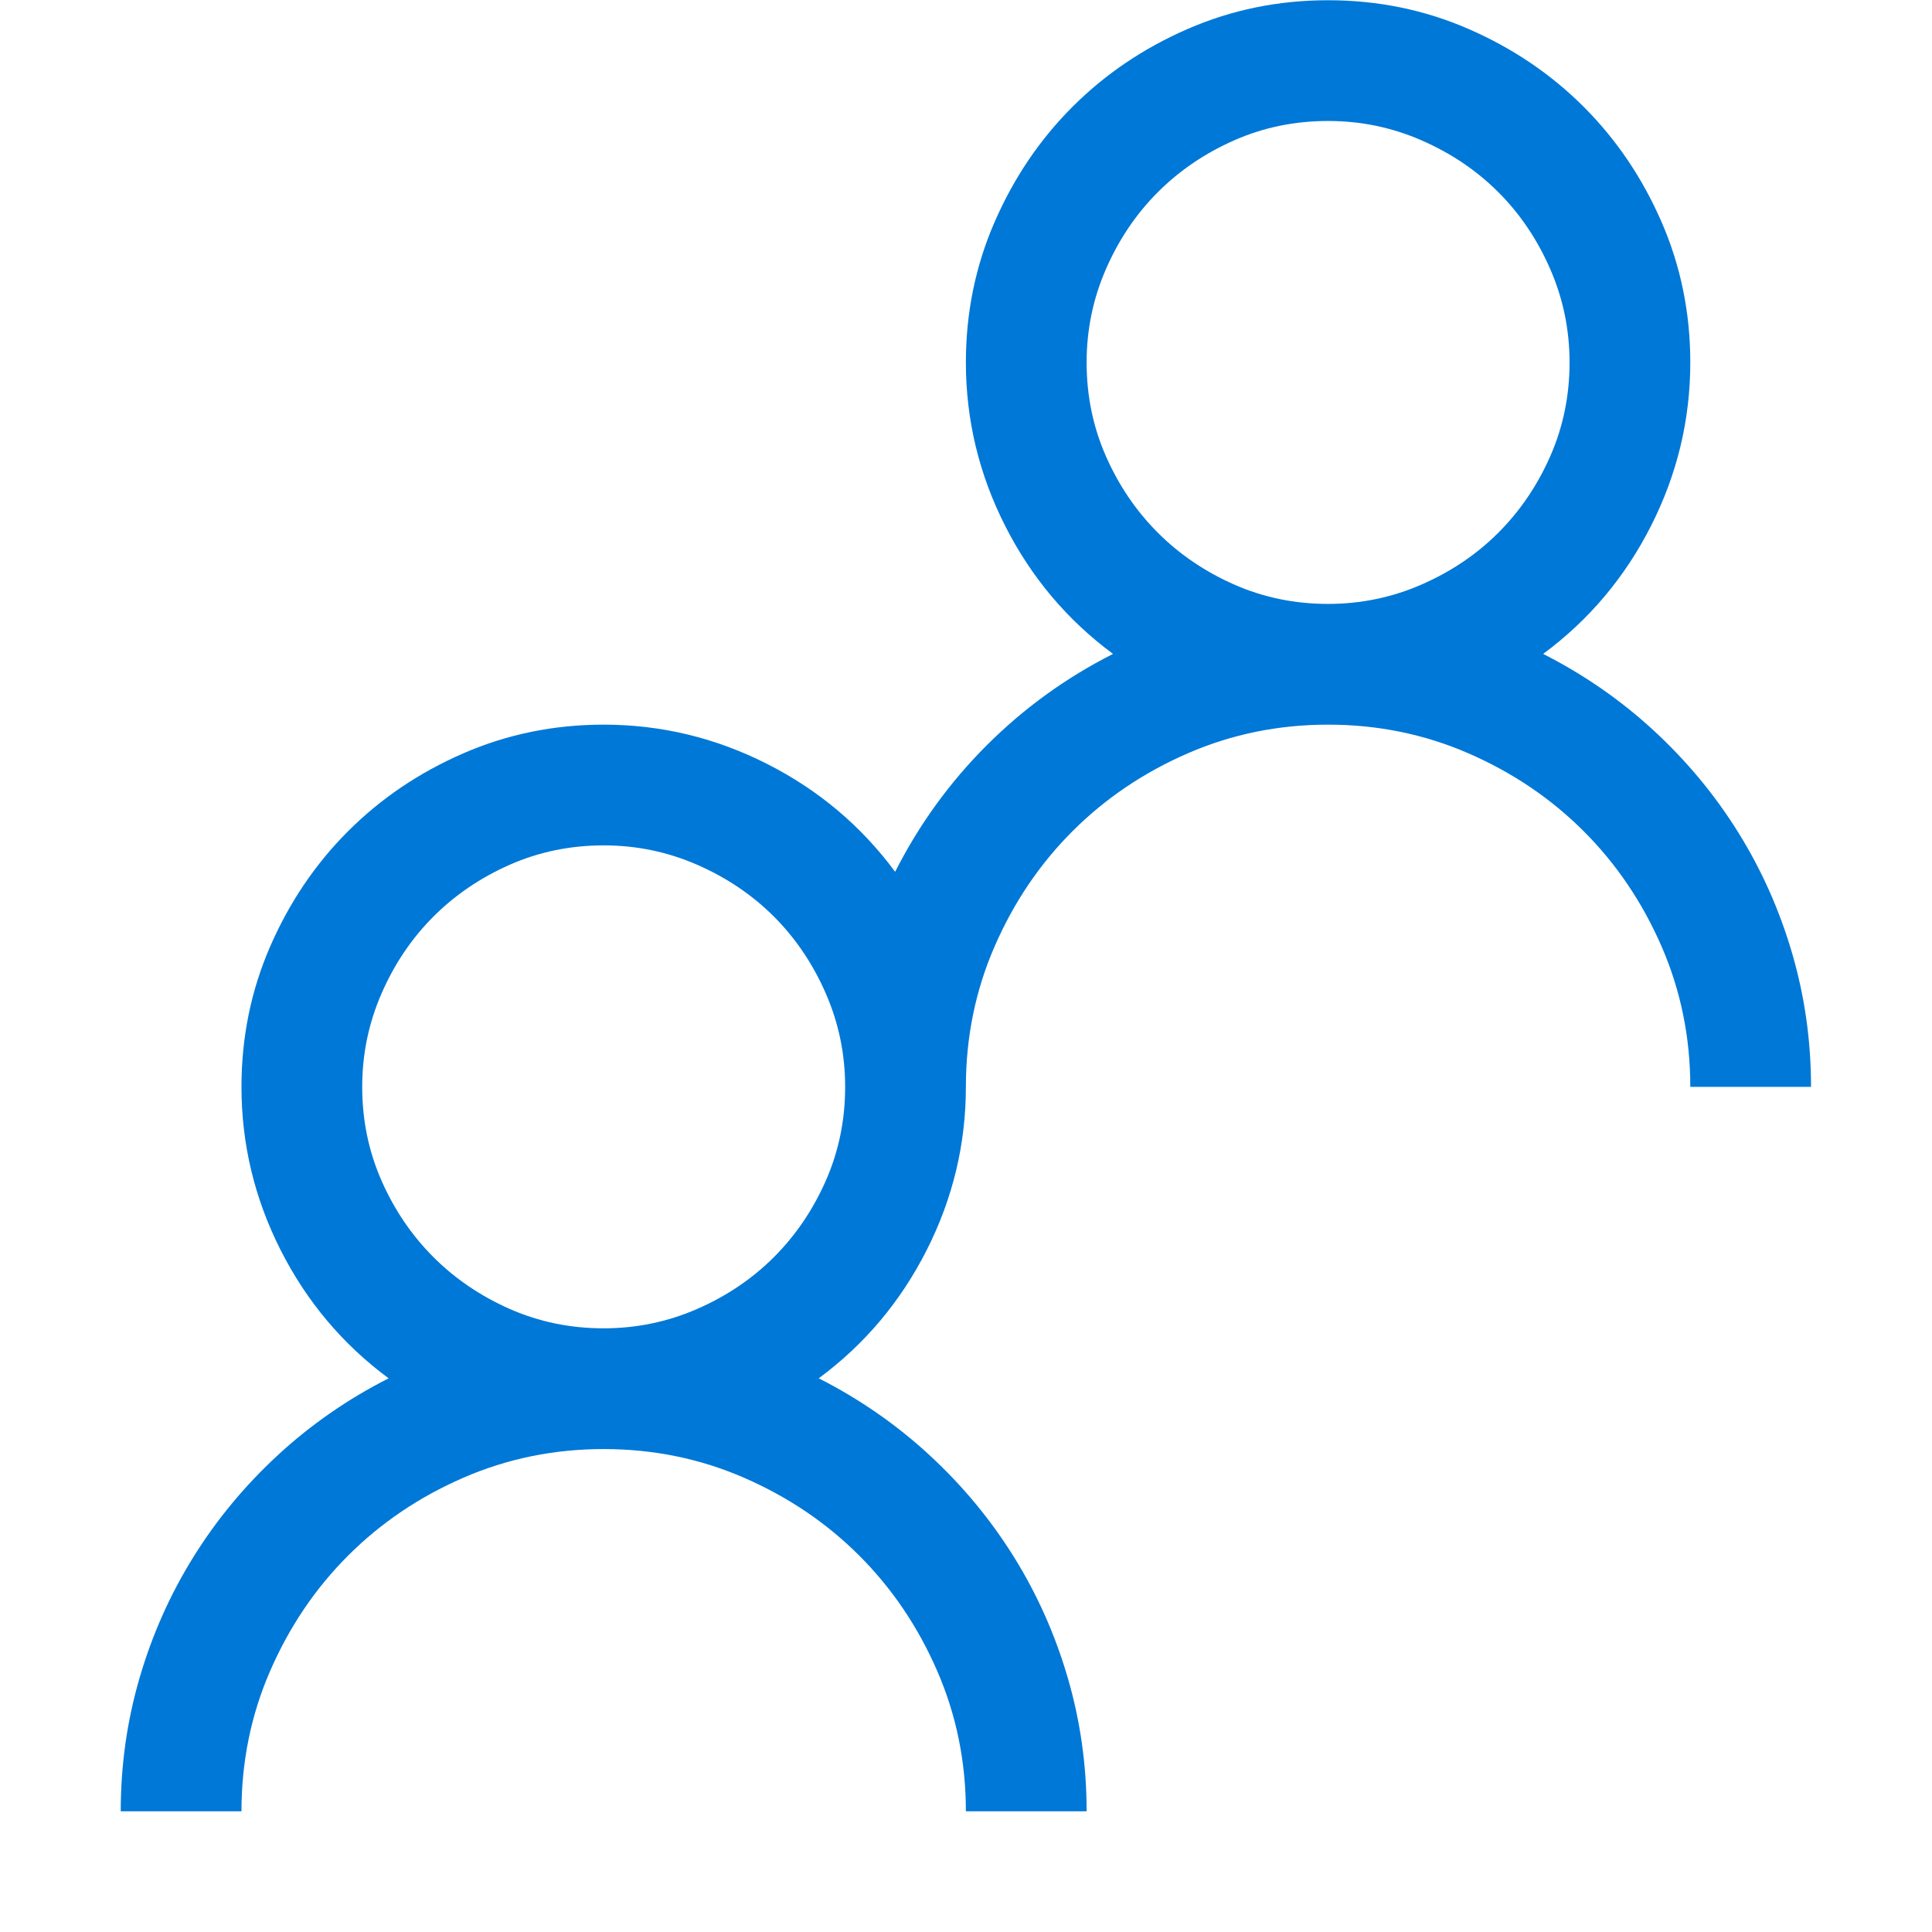
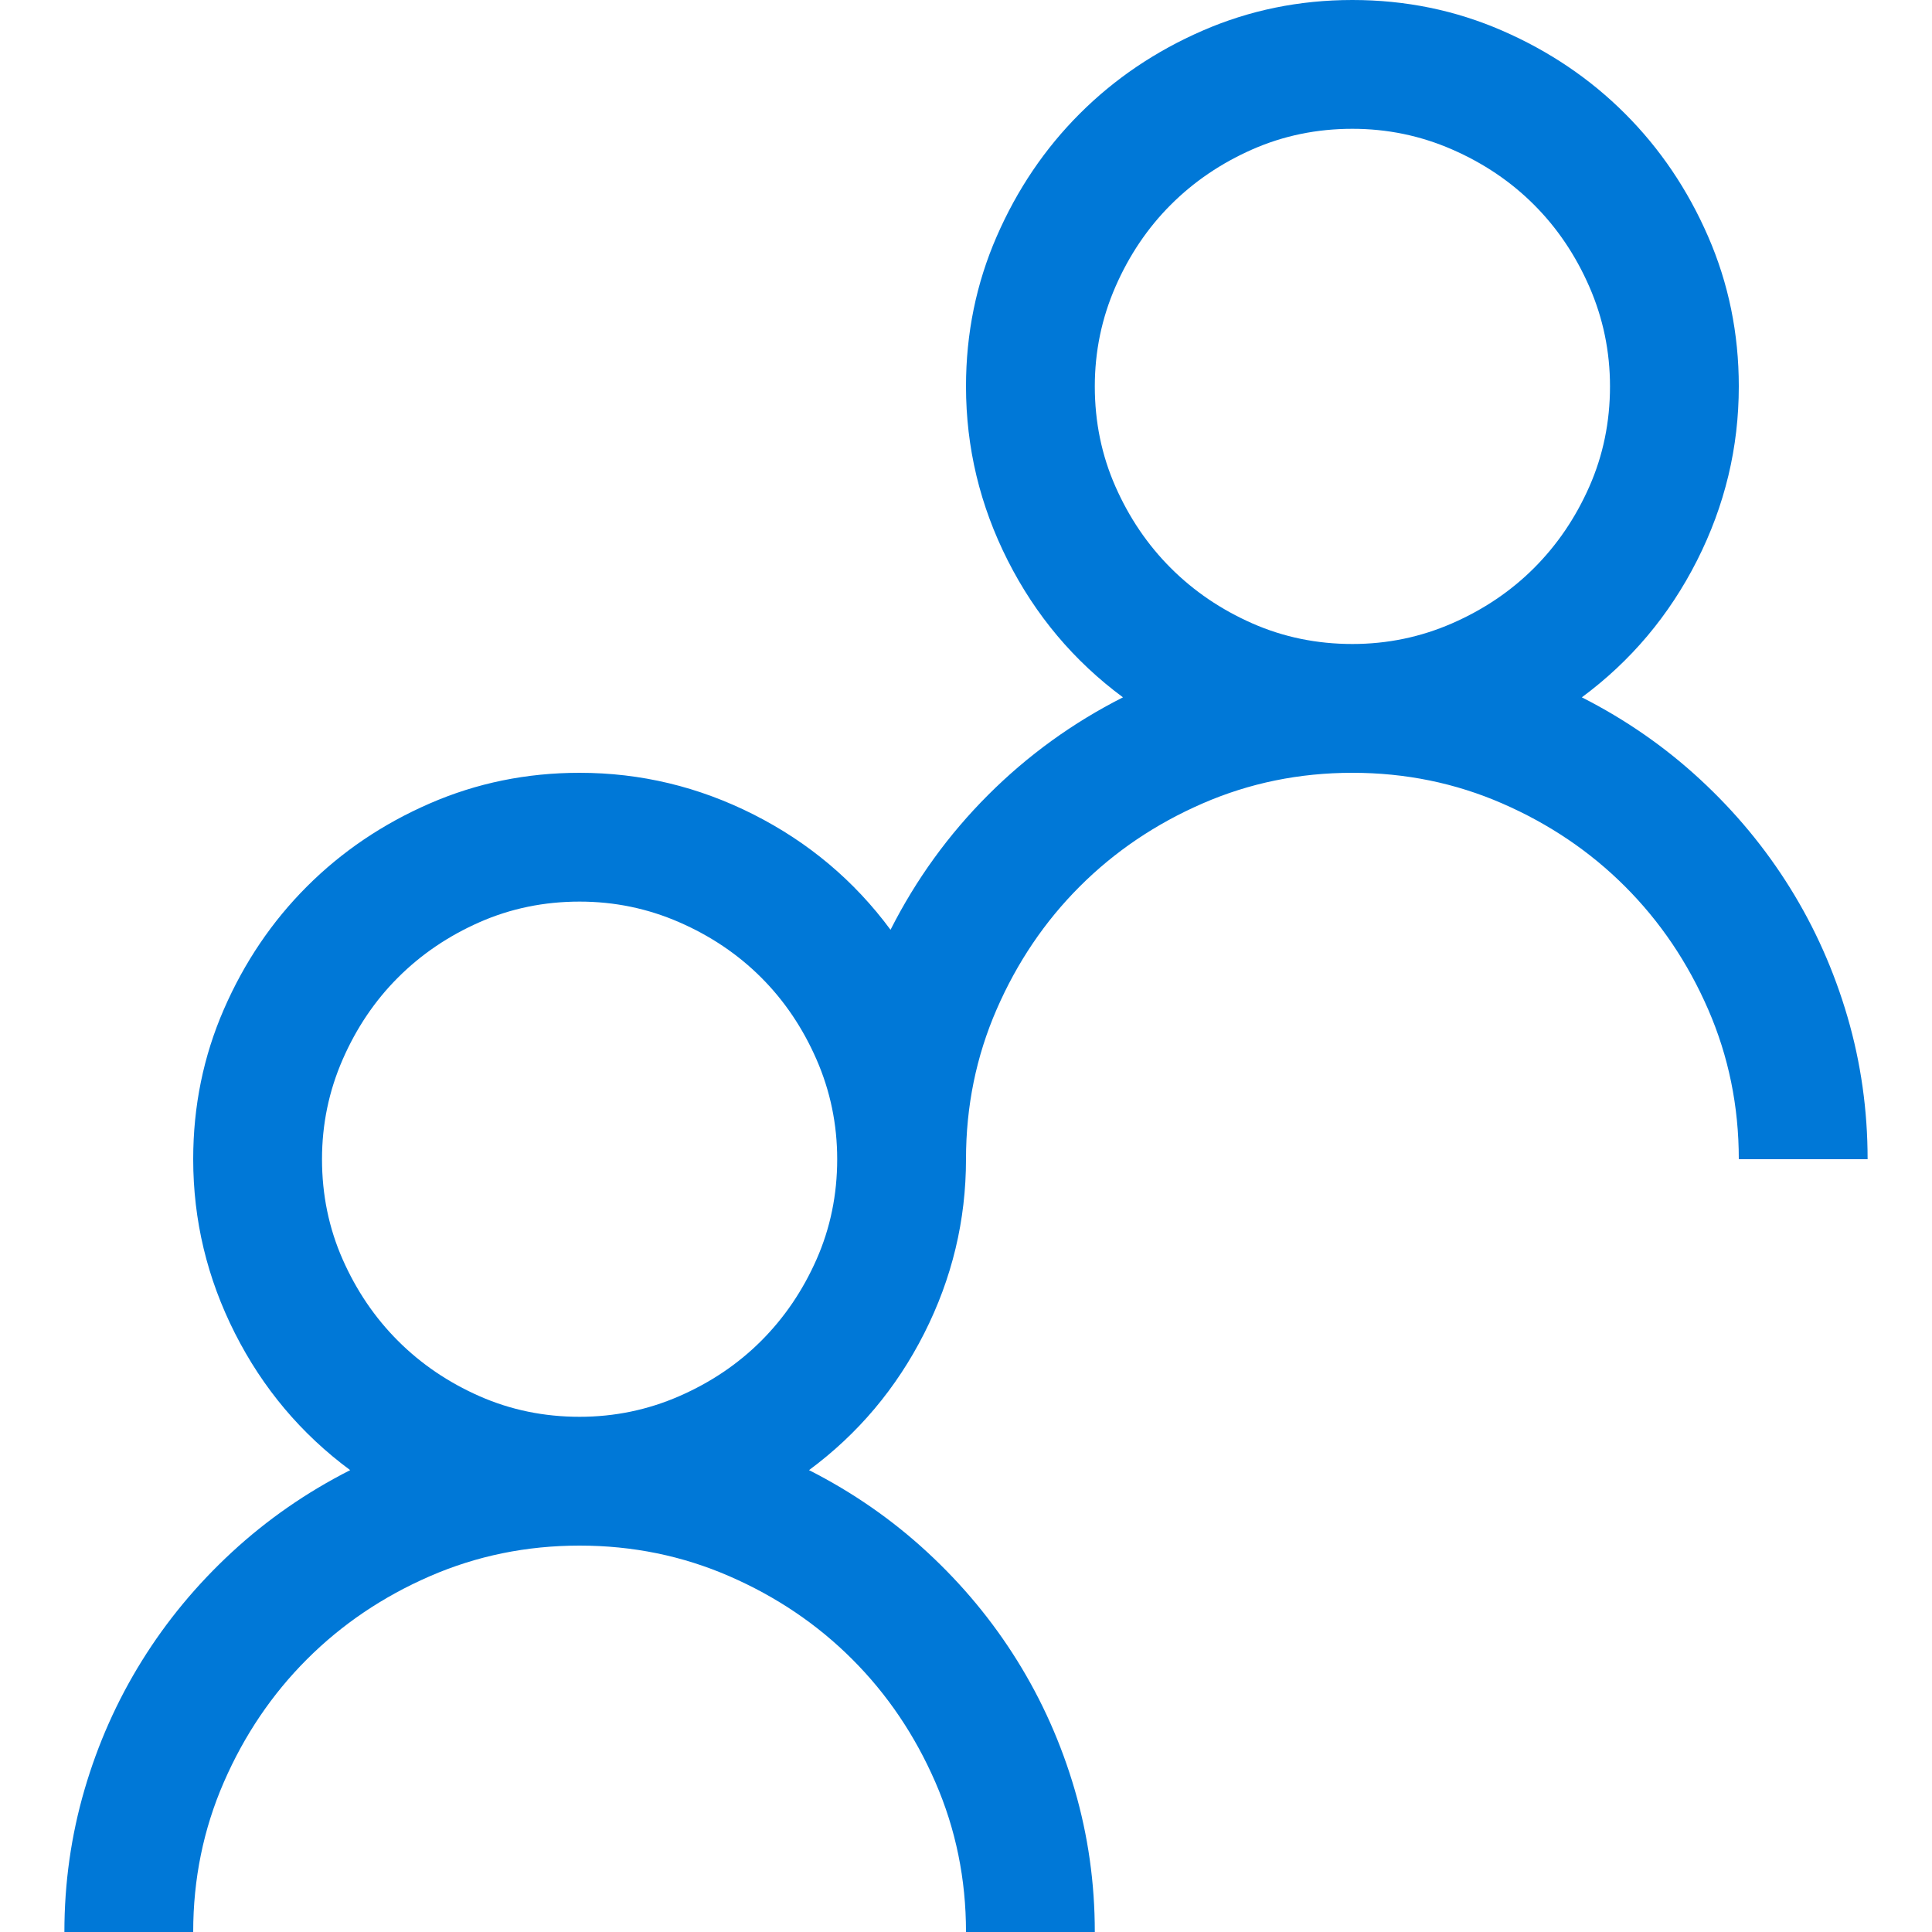
- <svg xmlns="http://www.w3.org/2000/svg" viewBox="0 0 2048.25 2048.25">
-   <g id="uniE716">
-     <path d="M1636 1355q65 -33 117.5 -81.5t89.5 -108t57 -128t20 -141.5h-128q0 79 -30.5 149t-82.5 122t-122 82.5t-149 30.5t-149 -30.5t-122 -82.5t-82.5 -122t-30.5 -149q0 -91 -41.5 -173t-114.5 -136q65 -33 117.5 -81.5t89.5 -108t57 -128t20 -141.5h-128q0 79 -30.5 149 t-82.5 122t-122 82.5t-149 30.5t-149 -30.5t-122 -82.5t-82.5 -122t-30.5 -149h-128q0 73 20 141.5t57 128t89.5 108t117.5 81.5q-73 54 -114.5 136t-41.5 173q0 79 30.5 149t82.5 122t122 82.5t149 30.5q91 0 173 -41.5t136 -114.5q38 75 97 134t134 97q-73 54 -114.5 136 t-41.5 173q0 79 30.5 149t82.5 122t122 82.5t149 30.5t149 -30.5t122 -82.5t82.5 -122t30.5 -149q0 -91 -41.5 -173t-114.5 -136zM640 640q52 0 99 20.5t81.5 55t55 81t20.5 99.5q0 52 -20.5 99t-55 81.5t-81.5 55t-99 20.5q-53 0 -99.5 -20.5t-81 -55t-55 -81.5t-20.5 -99 q0 -53 20.5 -99.5t55 -81t81 -55t99.5 -20.5zM1152 1664q0 -53 20.5 -99.5t55 -81t81 -55t99.5 -20.5q52 0 99 20.5t81.5 55t55 81t20.5 99.5q0 52 -20.5 99t-55 81.5t-81.5 55t-99 20.5q-53 0 -99.5 -20.5t-81 -55t-55 -81.5t-20.5 -99z" fill="#0078D7" transform="scale(1,-1) translate(0, -2048.25)" />
+ <svg xmlns="http://www.w3.org/2000/svg" style="isolation:isolate" viewBox="0 0 256 256" width="256pt" height="256pt">
+   <defs>
+     <clipPath id="_clipPath_kSLM27kvUZgUt2zfOYbAqqf5ea0wvH1Q">
+       <rect width="256" height="256" />
+     </clipPath>
+   </defs>
+   <g clip-path="url(#_clipPath_kSLM27kvUZgUt2zfOYbAqqf5ea0wvH1Q)">
+     <path d=" M 209.6 92.4 Q 218.267 96.8 225.267 103.267 Q 232.267 109.733 237.2 117.667 Q 242.133 125.6 244.8 134.733 Q 247.467 143.867 247.467 153.6 L 230.4 153.6 Q 230.4 143.067 226.333 133.733 Q 222.267 124.4 215.333 117.467 Q 208.4 110.533 199.067 106.467 Q 189.733 102.4 179.2 102.4 Q 168.667 102.4 159.333 106.467 Q 150 110.533 143.067 117.467 Q 136.133 124.4 132.067 133.733 Q 128 143.067 128 153.6 Q 128 165.733 122.467 176.667 Q 116.933 187.6 107.2 194.8 Q 115.867 199.2 122.867 205.667 Q 129.867 212.133 134.8 220.067 Q 139.733 228 142.4 237.133 Q 145.067 246.267 145.067 256 L 128 256 Q 128 245.467 123.933 236.133 Q 119.867 226.8 112.933 219.867 Q 106 212.933 96.667 208.867 Q 87.333 204.8 76.8 204.8 Q 66.267 204.8 56.933 208.867 Q 47.6 212.933 40.667 219.867 Q 33.733 226.8 29.667 236.133 Q 25.6 245.467 25.6 256 L 8.533 256 Q 8.533 246.267 11.2 237.133 Q 13.867 228 18.8 220.067 Q 23.733 212.133 30.733 205.667 Q 37.733 199.2 46.4 194.8 Q 36.667 187.6 31.133 176.667 Q 25.6 165.733 25.6 153.6 Q 25.6 143.067 29.667 133.733 Q 33.733 124.4 40.667 117.467 Q 47.6 110.533 56.933 106.467 Q 66.267 102.4 76.8 102.4 Q 88.933 102.4 99.867 107.933 Q 110.8 113.467 118 123.2 Q 123.067 113.2 130.933 105.333 Q 138.8 97.467 148.8 92.4 Q 139.067 85.2 133.533 74.267 Q 128 63.333 128 51.2 Q 128 40.667 132.067 31.333 Q 136.133 22 143.067 15.067 Q 150 8.133 159.333 4.067 Q 168.667 0 179.2 0 Q 189.733 0 199.067 4.067 Q 208.4 8.133 215.333 15.067 Q 222.267 22 226.333 31.333 Q 230.4 40.667 230.4 51.2 Q 230.4 63.333 224.867 74.267 Q 219.333 85.2 209.6 92.4 Z  M 76.8 187.733 Q 83.733 187.733 90 185 Q 96.267 182.267 100.867 177.667 Q 105.467 173.067 108.2 166.867 Q 110.933 160.667 110.933 153.6 Q 110.933 146.667 108.2 140.4 Q 105.467 134.133 100.867 129.533 Q 96.267 124.933 90 122.2 Q 83.733 119.467 76.8 119.467 Q 69.733 119.467 63.533 122.2 Q 57.333 124.933 52.733 129.533 Q 48.133 134.133 45.4 140.4 Q 42.667 146.667 42.667 153.6 Q 42.667 160.667 45.4 166.867 Q 48.133 173.067 52.733 177.667 Q 57.333 182.267 63.533 185 Q 69.733 187.733 76.8 187.733 Z  M 145.067 51.2 Q 145.067 58.267 147.8 64.467 Q 150.533 70.667 155.133 75.267 Q 159.733 79.867 165.933 82.6 Q 172.133 85.333 179.2 85.333 Q 186.133 85.333 192.4 82.6 Q 198.667 79.867 203.267 75.267 Q 207.867 70.667 210.6 64.467 Q 213.333 58.267 213.333 51.2 Q 213.333 44.267 210.6 38 Q 207.867 31.733 203.267 27.133 Q 198.667 22.533 192.4 19.8 Q 186.133 17.067 179.2 17.067 Q 172.133 17.067 165.933 19.8 Q 159.733 22.533 155.133 27.133 Q 150.533 31.733 147.8 38 Q 145.067 44.267 145.067 51.2 Z " fill="rgb(0,120,215)" />
  </g>
</svg>
